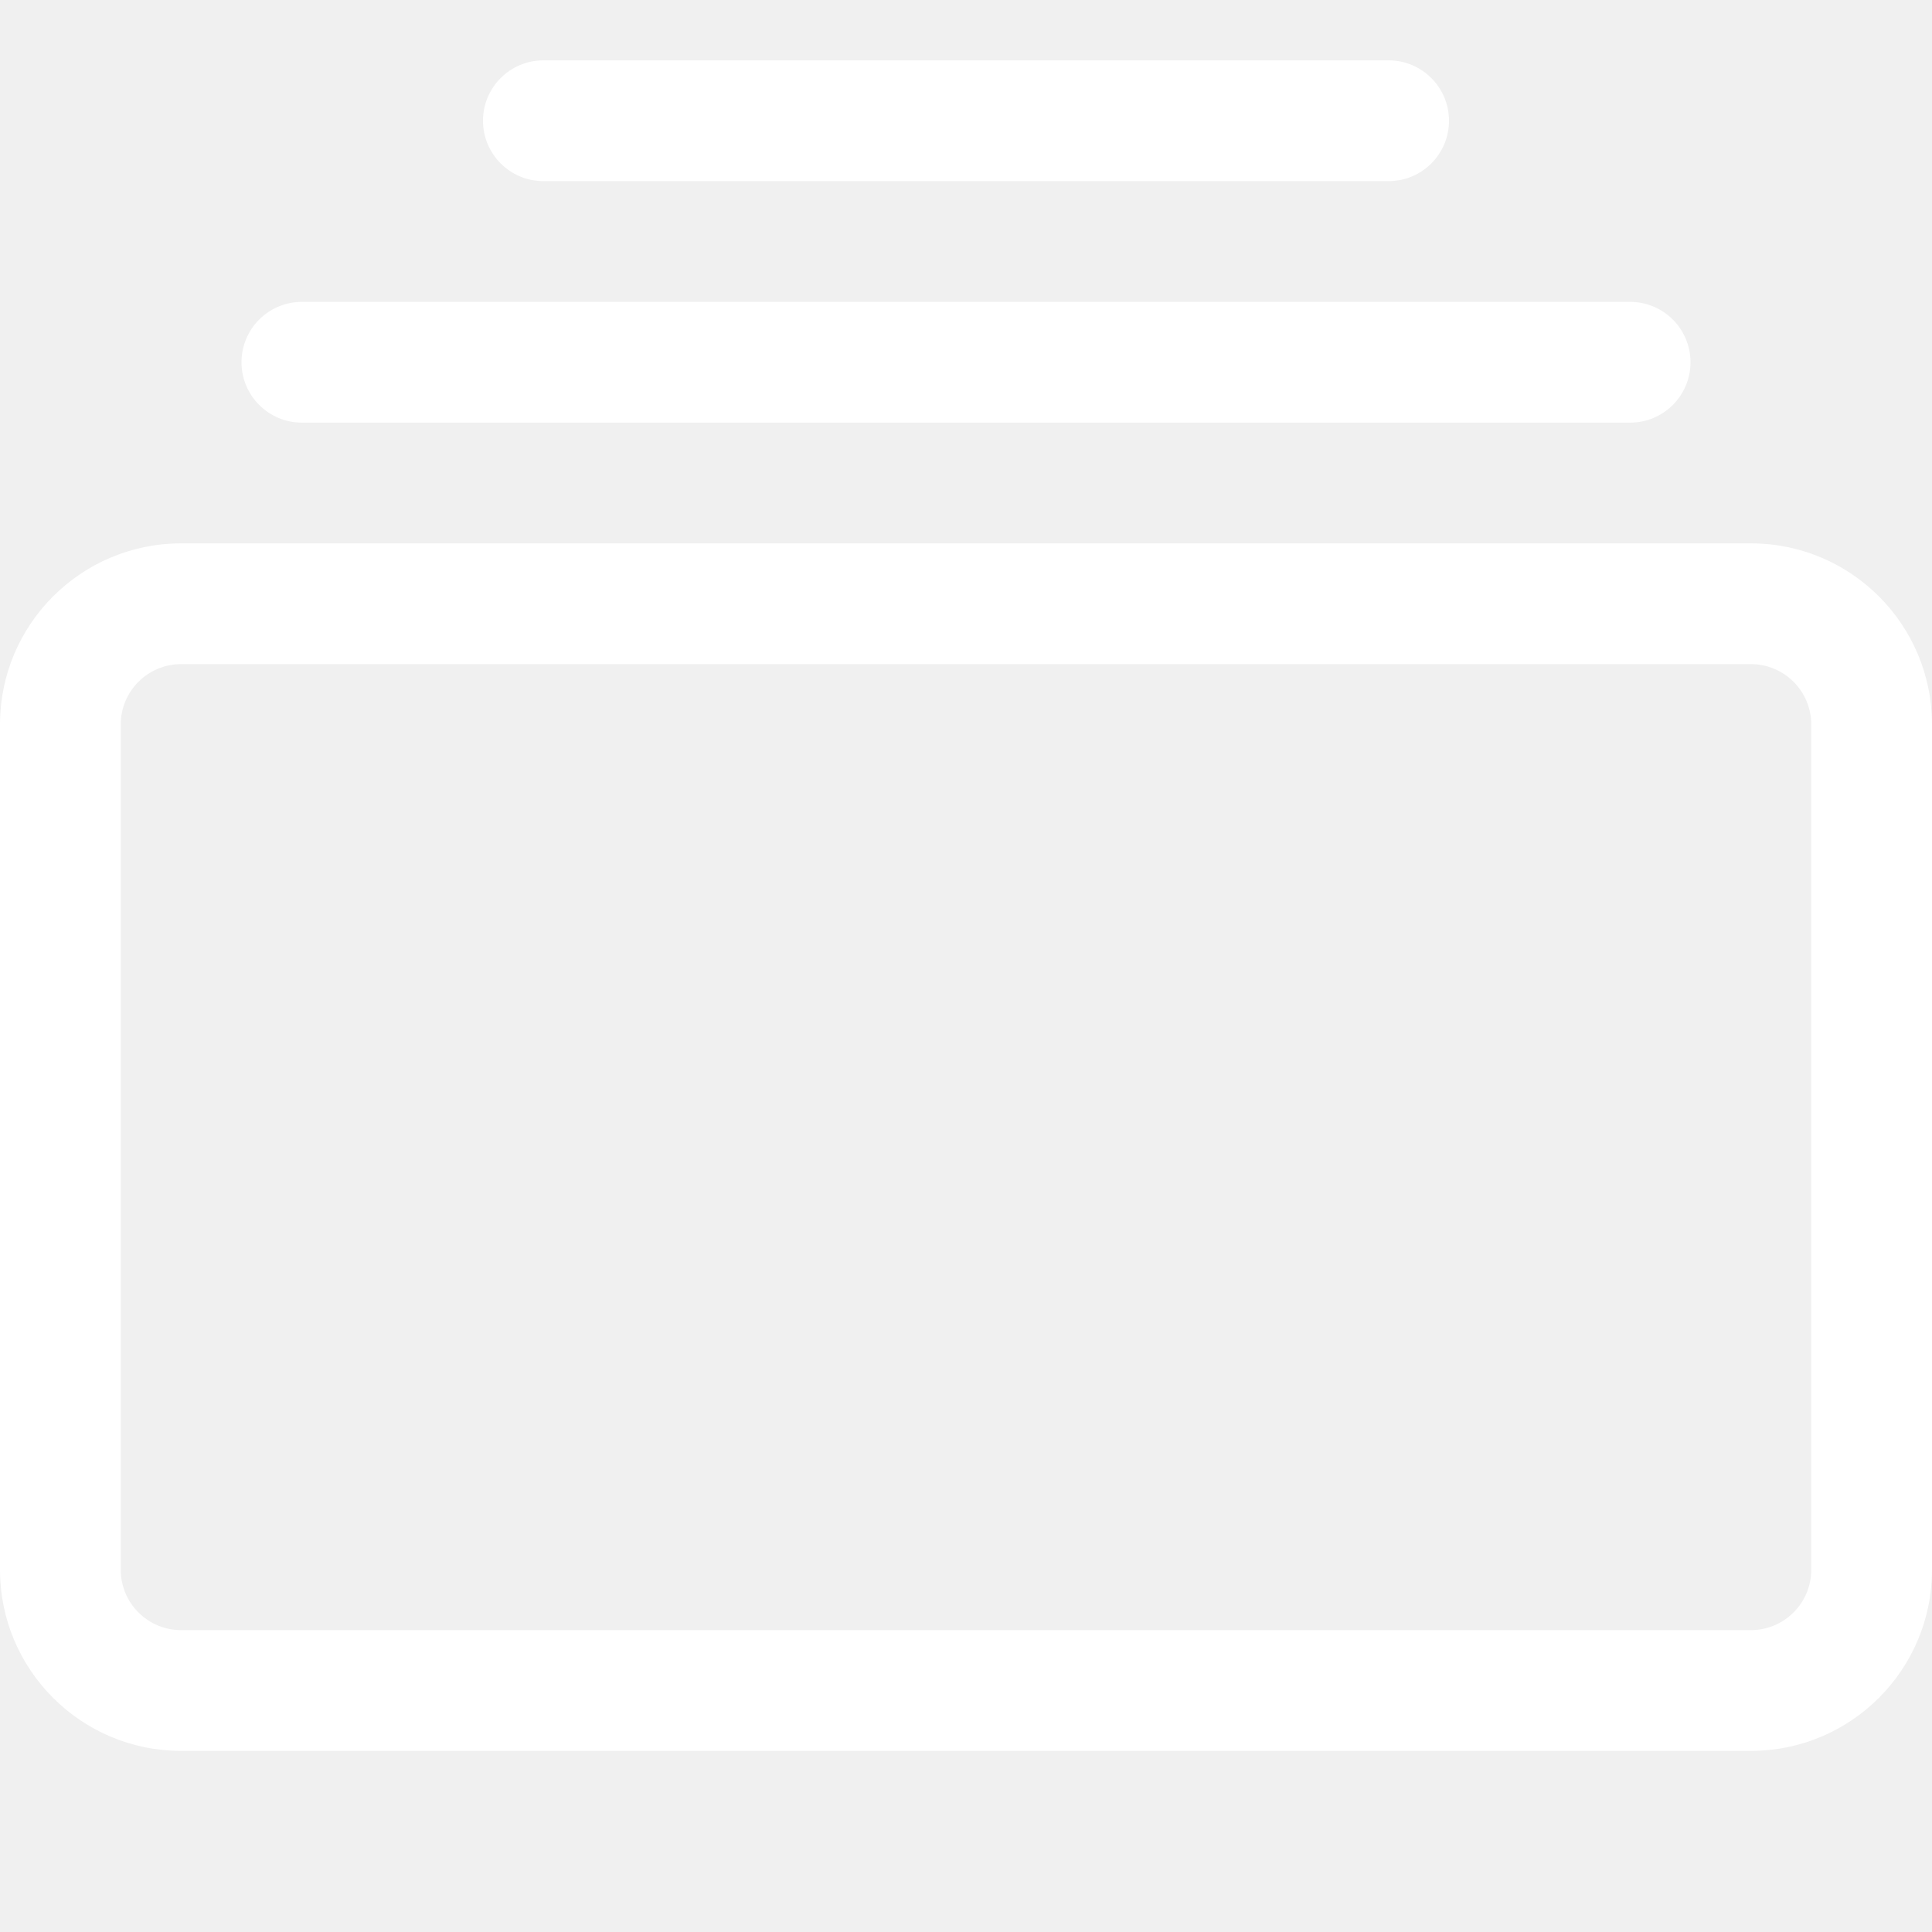
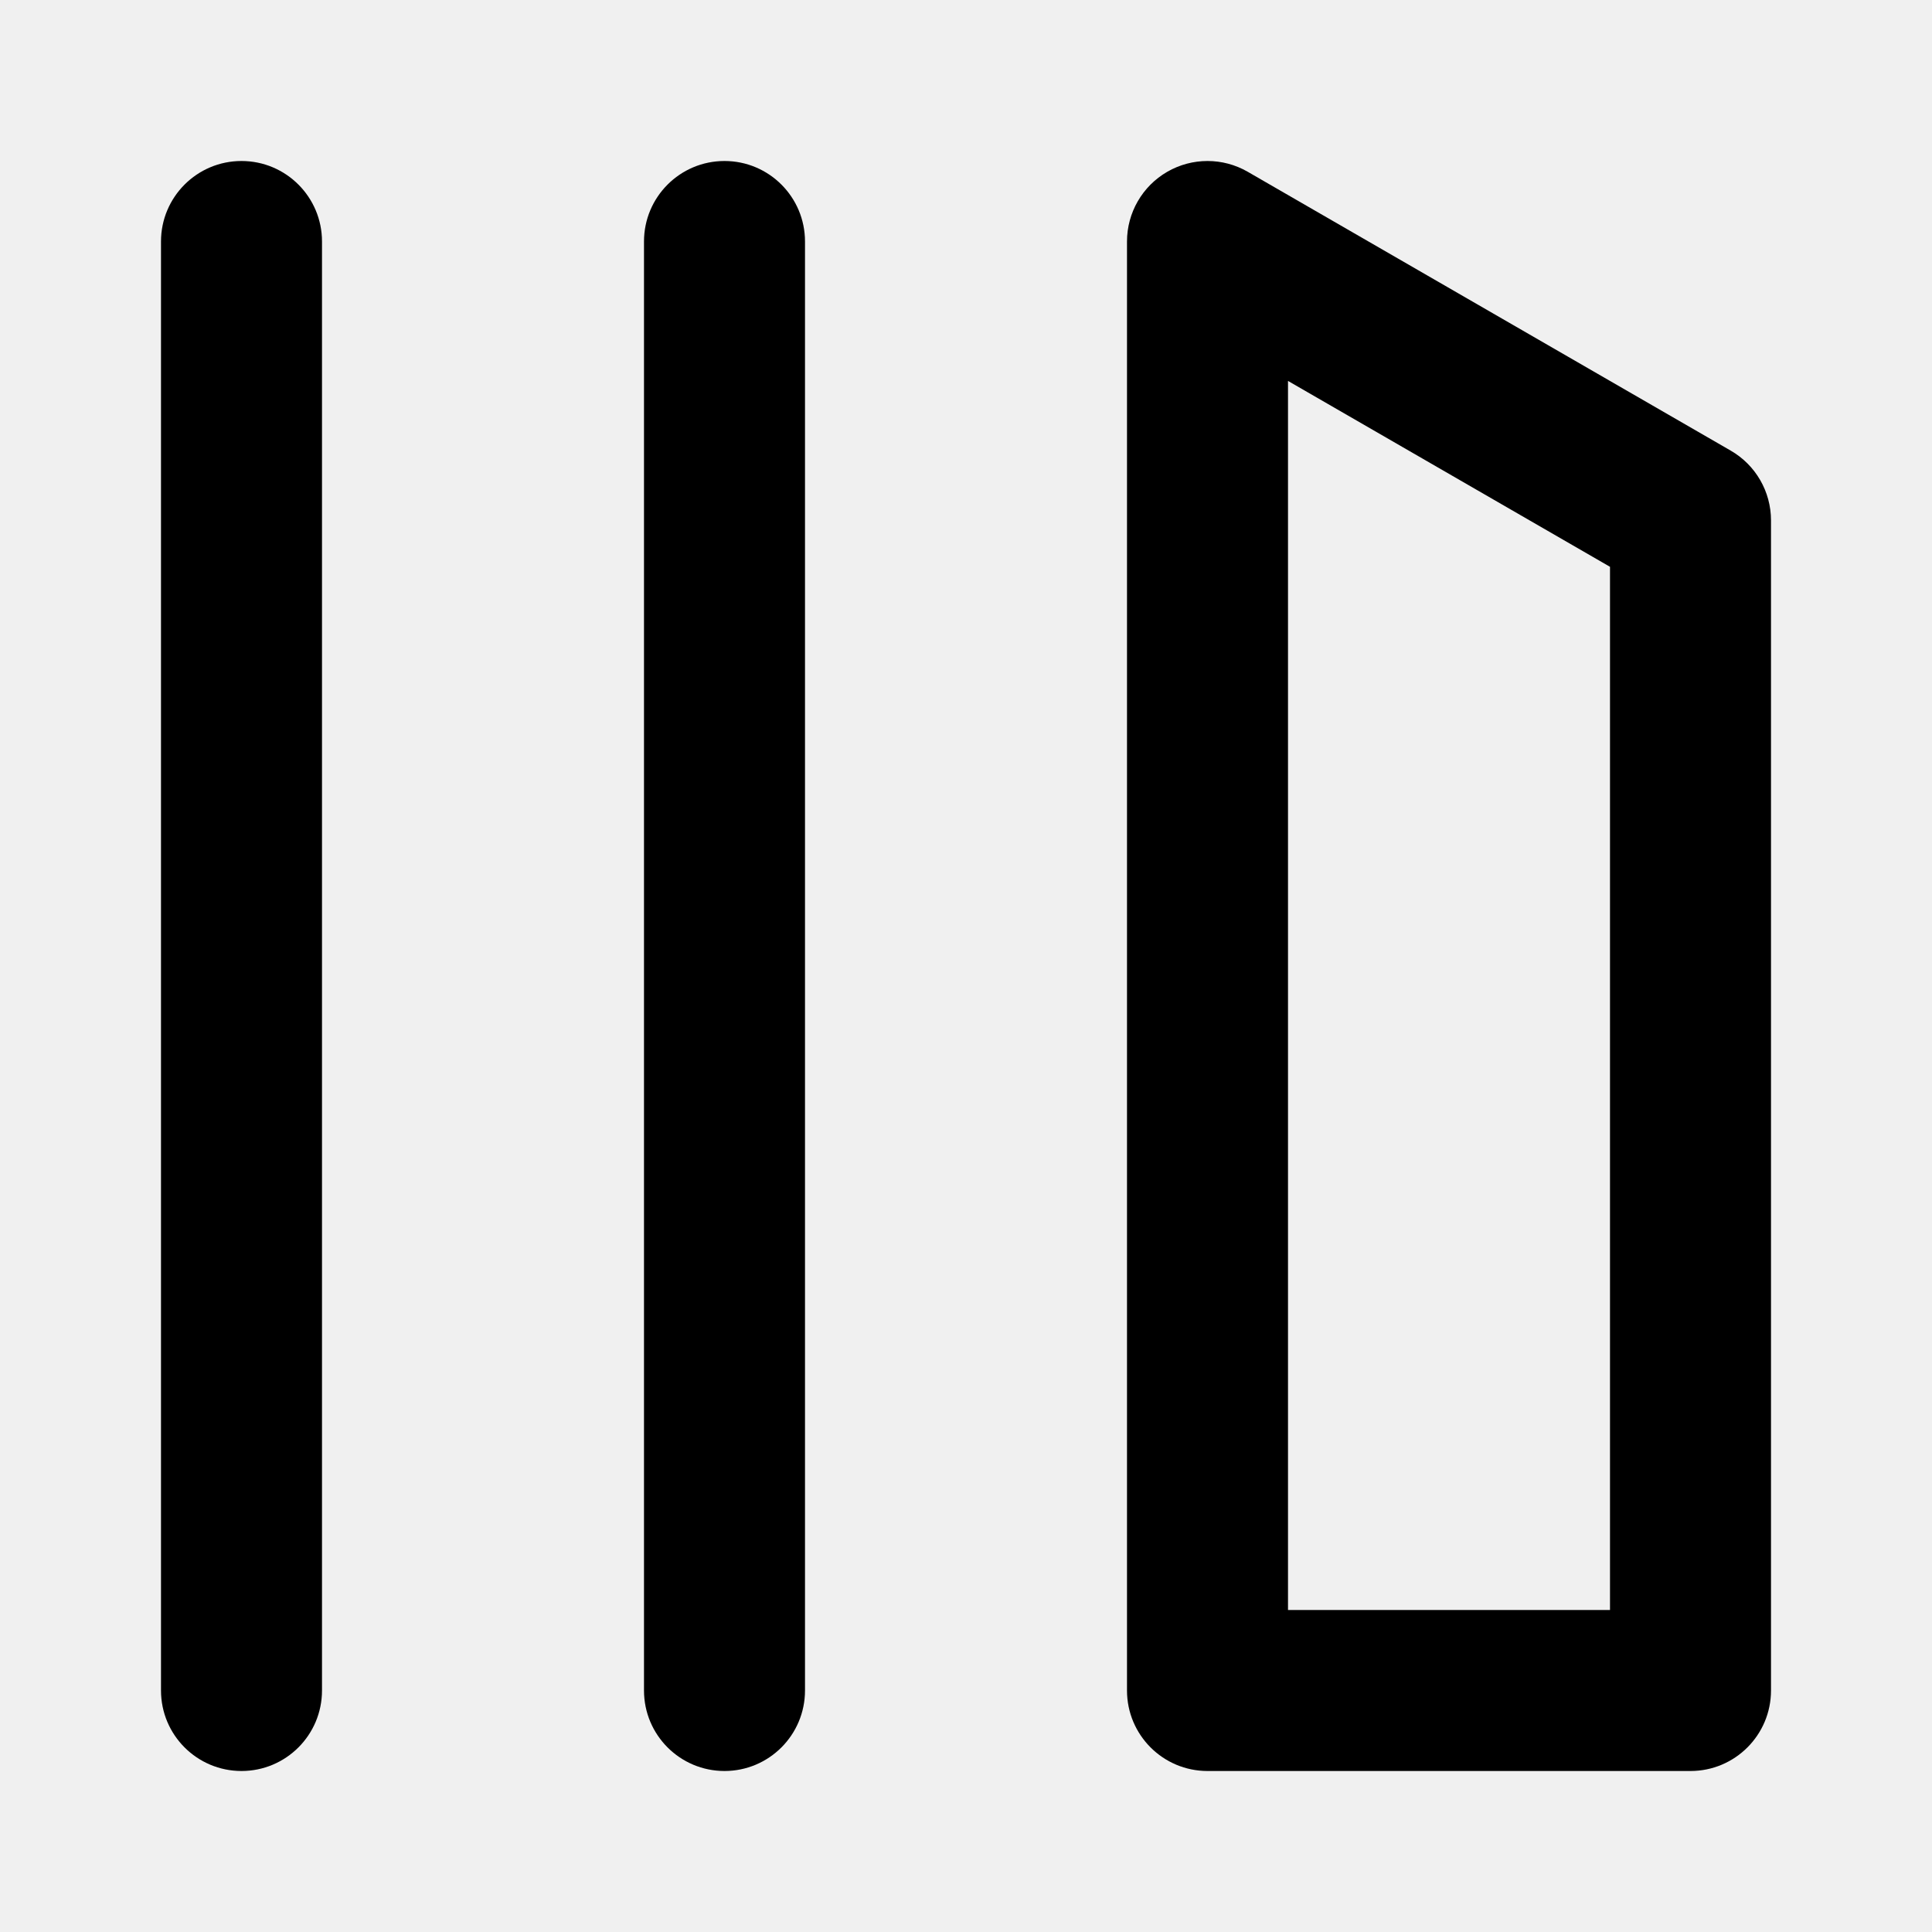
- <svg xmlns="http://www.w3.org/2000/svg" width="16" height="16" fill="white" class="bi bi-collection" viewBox="0 0 16 16">
-   <path d="M2.5 3.5a.5.5 0 0 1 0-1h11a.5.5 0 0 1 0 1zm2-2a.5.5 0 0 1 0-1h7a.5.5 0 0 1 0 1zM0 13a1.5 1.5 0 0 0 1.5 1.5h13A1.5 1.5 0 0 0 16 13V6a1.5 1.5 0 0 0-1.5-1.5h-13A1.5 1.5 0 0 0 0 6zm1.5.5A.5.5 0 0 1 1 13V6a.5.5 0 0 1 .5-.5h13a.5.5 0 0 1 .5.5v7a.5.5 0 0 1-.5.5z" />
+ <svg data-encore-id="icon" role="img" aria-hidden="true" viewBox="0 0 24 24" width="16" height="16" fill="currentColor" class="Svg-sc-ytk21e-0 bneLcE">
+   <path d="M14.5 2.134a1 1 0 0 1 1 0l6 3.464a1 1 0 0 1 .5.866V21a1 1 0 0 1-1 1h-6a1 1 0 0 1-1-1V3a1 1 0 0 1 .5-.866zM16 4.732V20h4V7.041l-4-2.309zM3 22a1 1 0 0 1-1-1V3a1 1 0 0 1 2 0v18a1 1 0 0 1-1 1zm6 0a1 1 0 0 1-1-1V3a1 1 0 0 1 2 0v18a1 1 0 0 1-1 1z" />
</svg>
